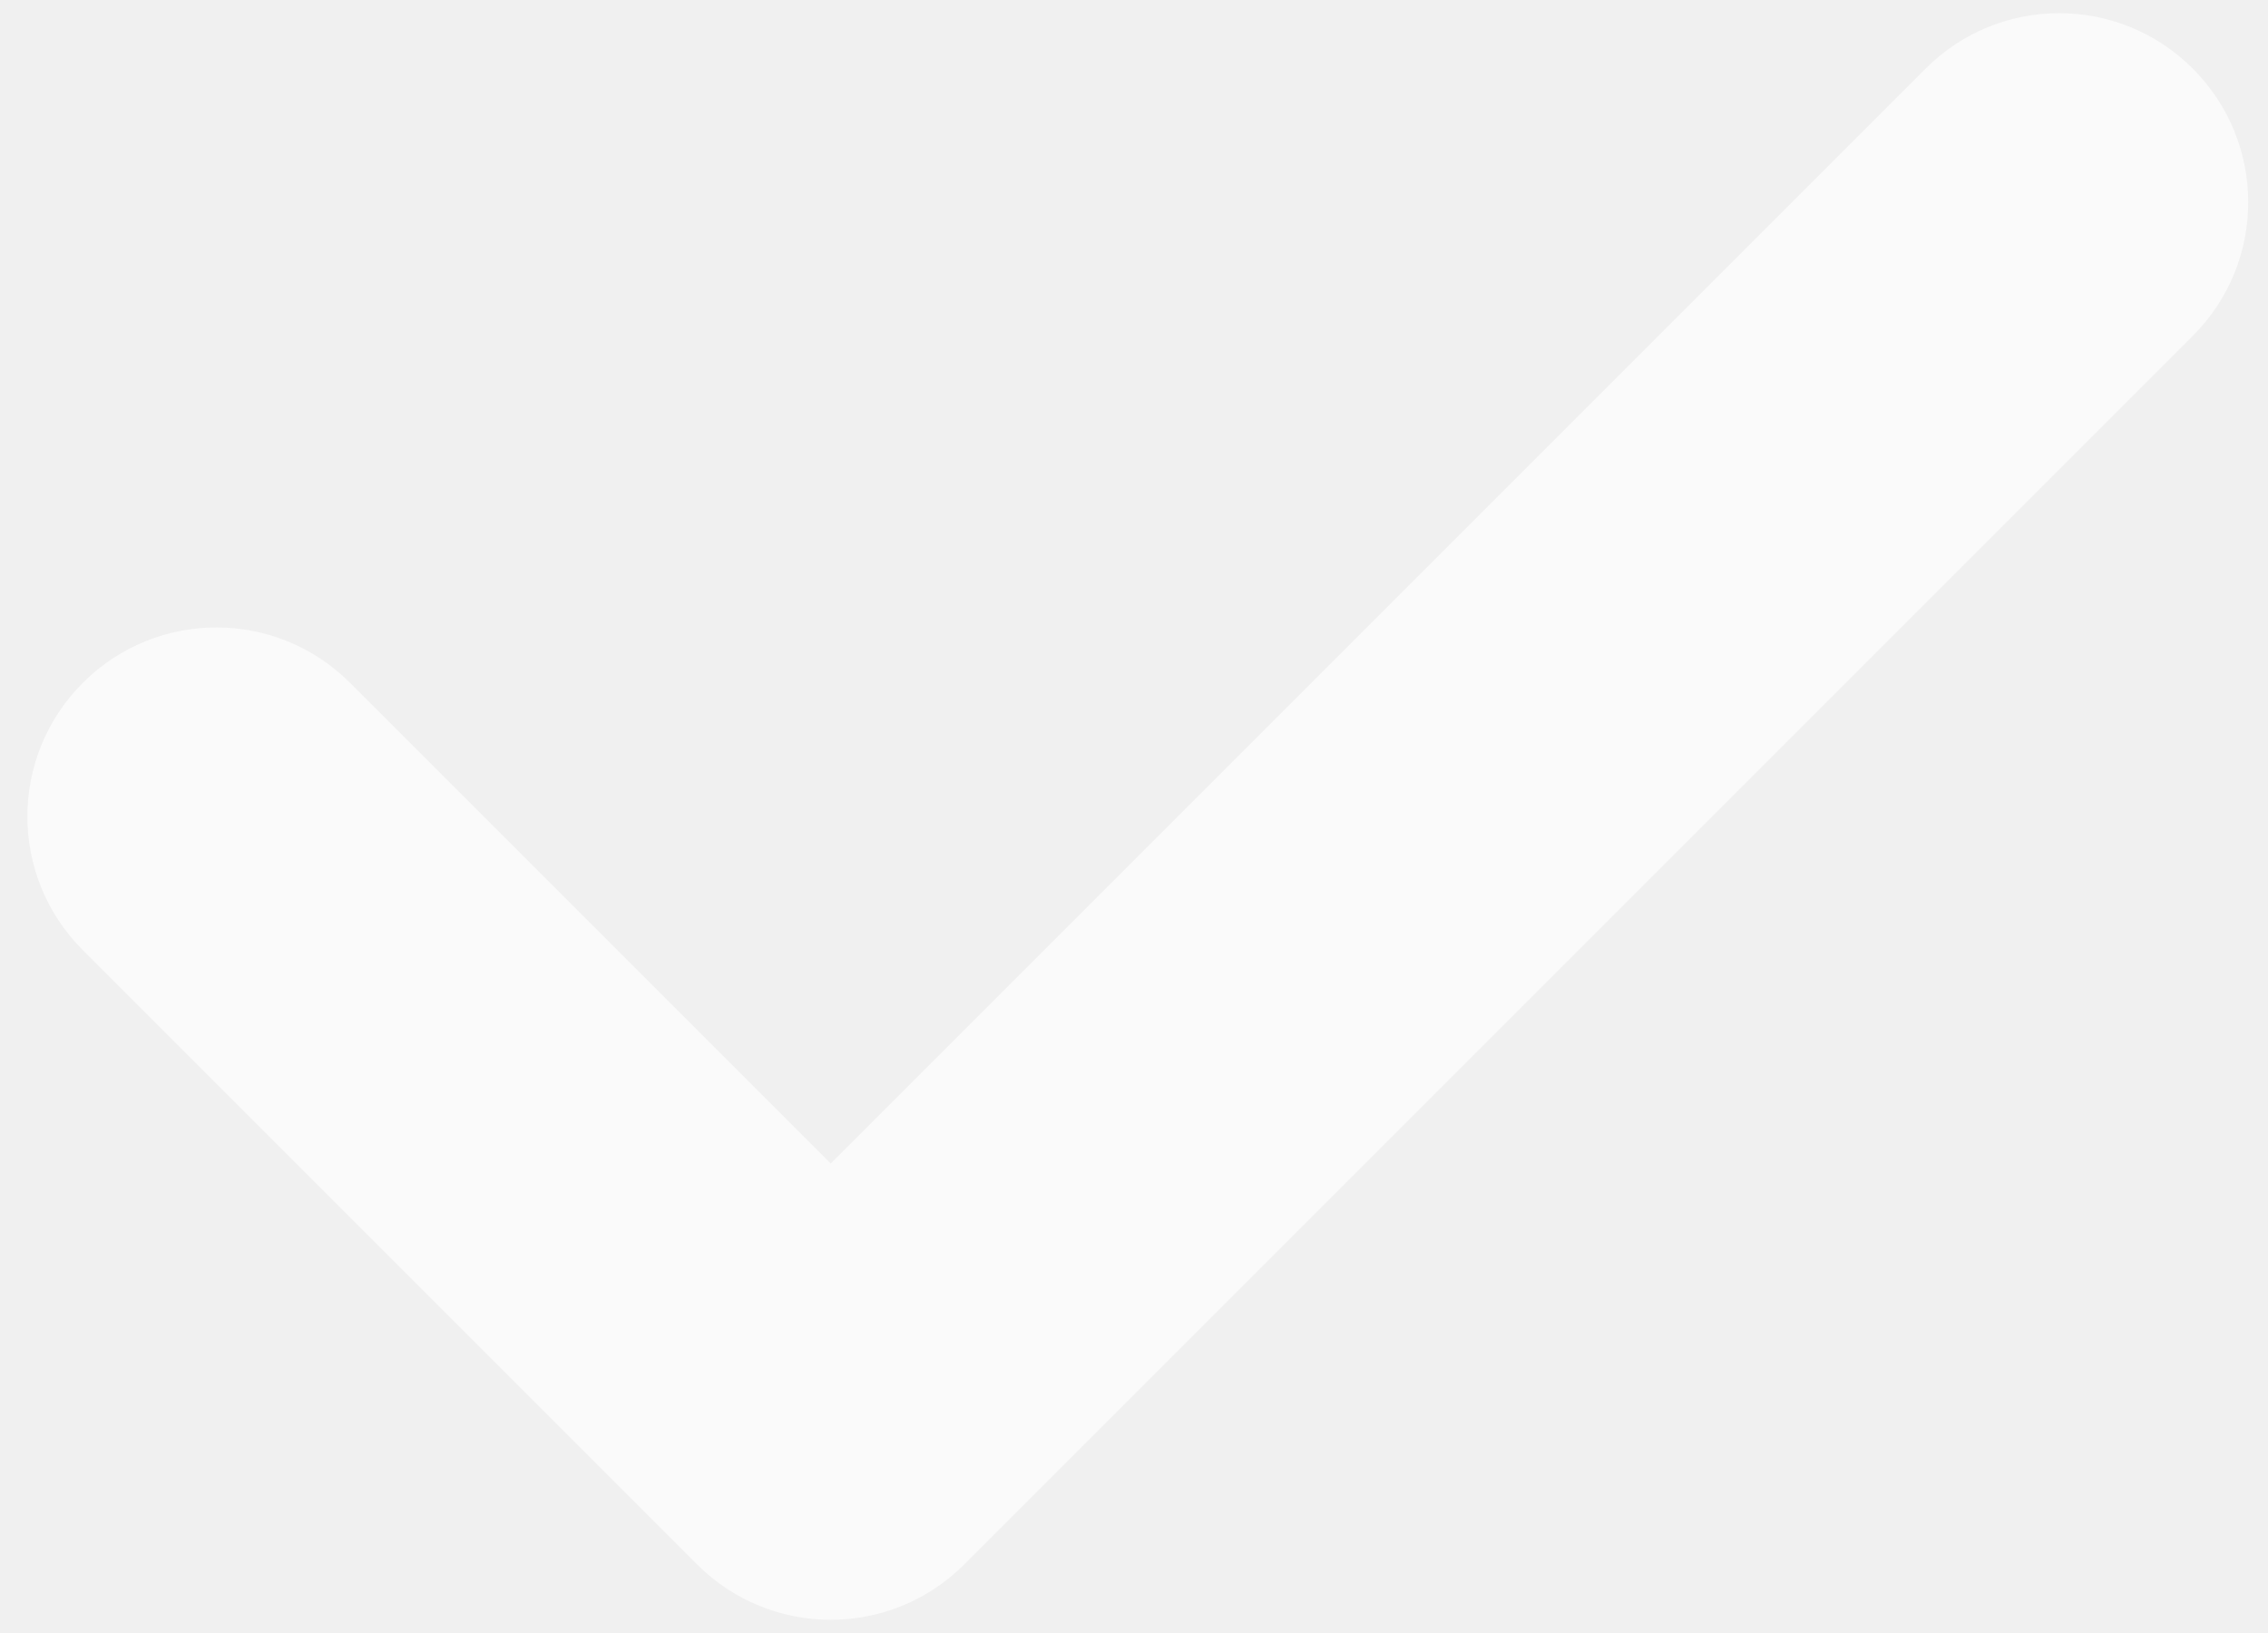
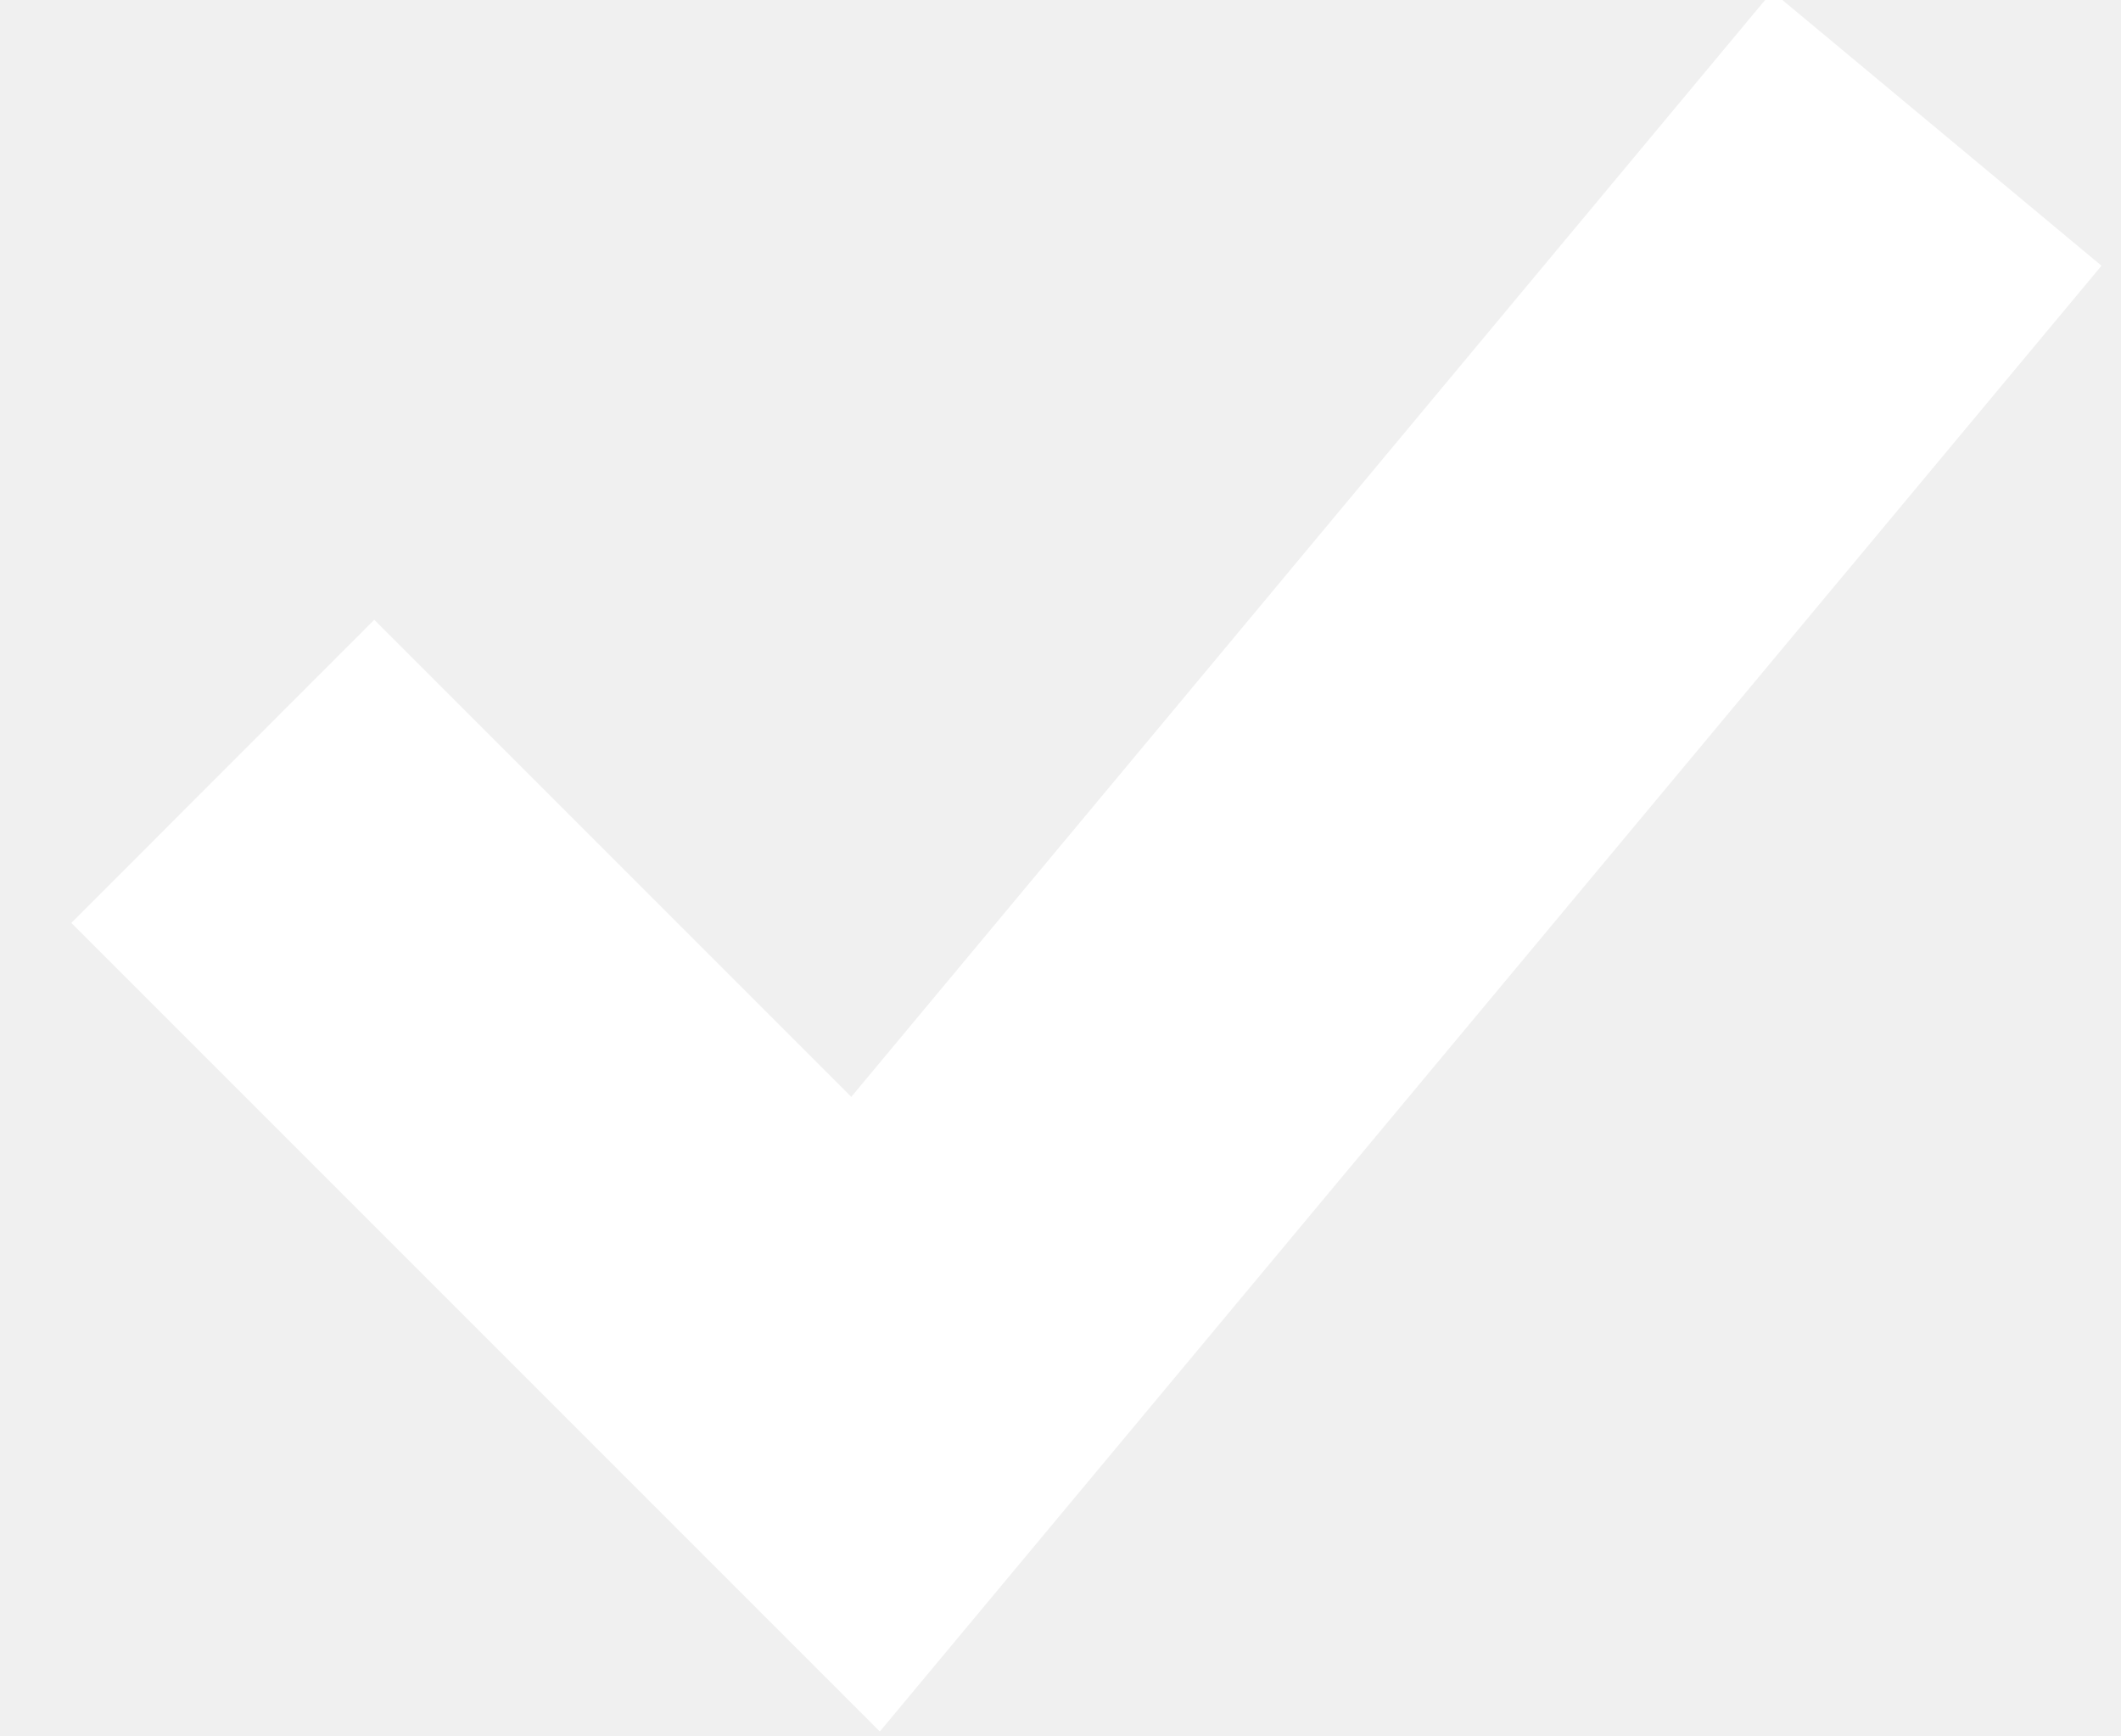
- <svg xmlns="http://www.w3.org/2000/svg" width="50" height="36" viewBox="0 0 50 36" fill="none">
-   <path d="M48.342 7.404L21.259 34.487C20.446 35.3 19.38 35.709 18.313 35.709C17.247 35.709 16.18 35.3 15.367 34.487L1.826 20.946C0.196 19.317 0.196 16.683 1.826 15.054C3.455 13.425 6.088 13.425 7.717 15.054L18.313 25.65L42.451 1.513C44.08 -0.117 46.713 -0.117 48.342 1.513C49.971 3.142 49.971 5.775 48.342 7.404Z" fill="#FAFAFA" />
+ <svg xmlns="http://www.w3.org/2000/svg" width="11px" height="9px" viewBox="0 0 11 9" version="1.1">
+   <g id="Page-1" stroke="none" stroke-width="1" fill="none" fill-rule="evenodd">
+     <polygon id="Path" fill="#FFFFFF" fill-rule="nonzero" points="4.563 8.979 0.37 4.786 1.941 3.214 4.415 5.688 9.191 -0.044 10.899 1.378" />
+   </g>
</svg>
